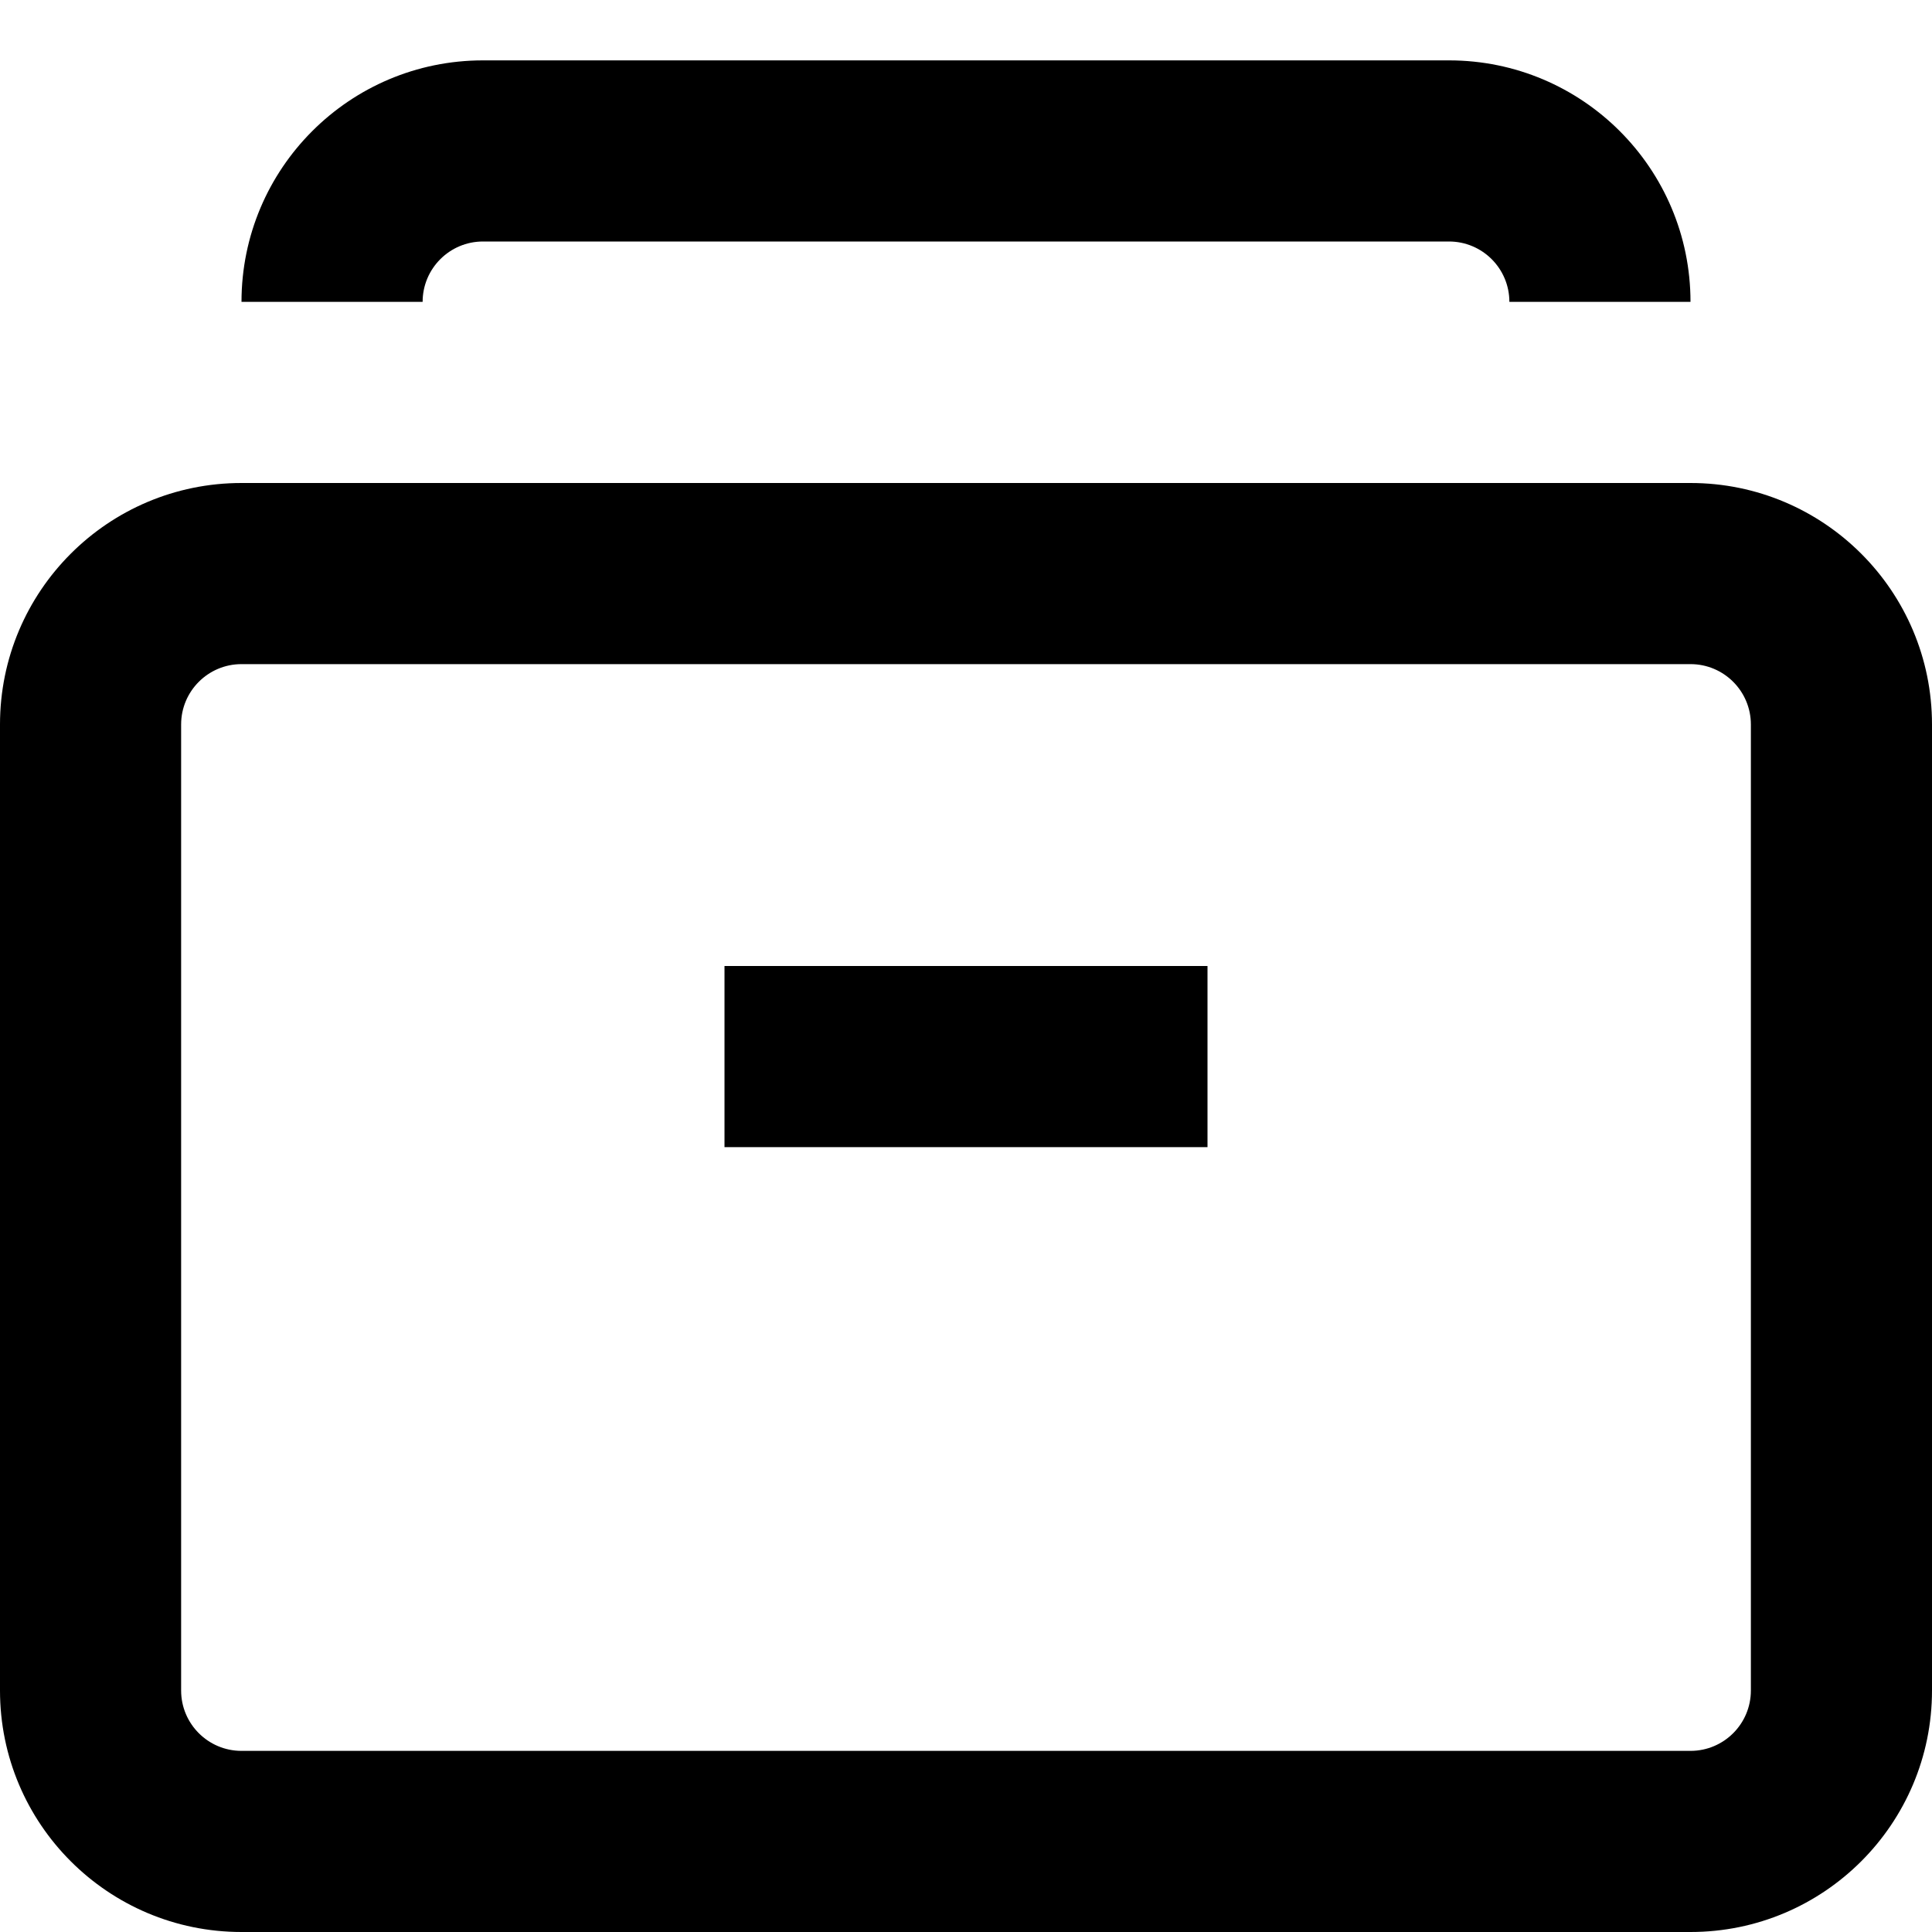
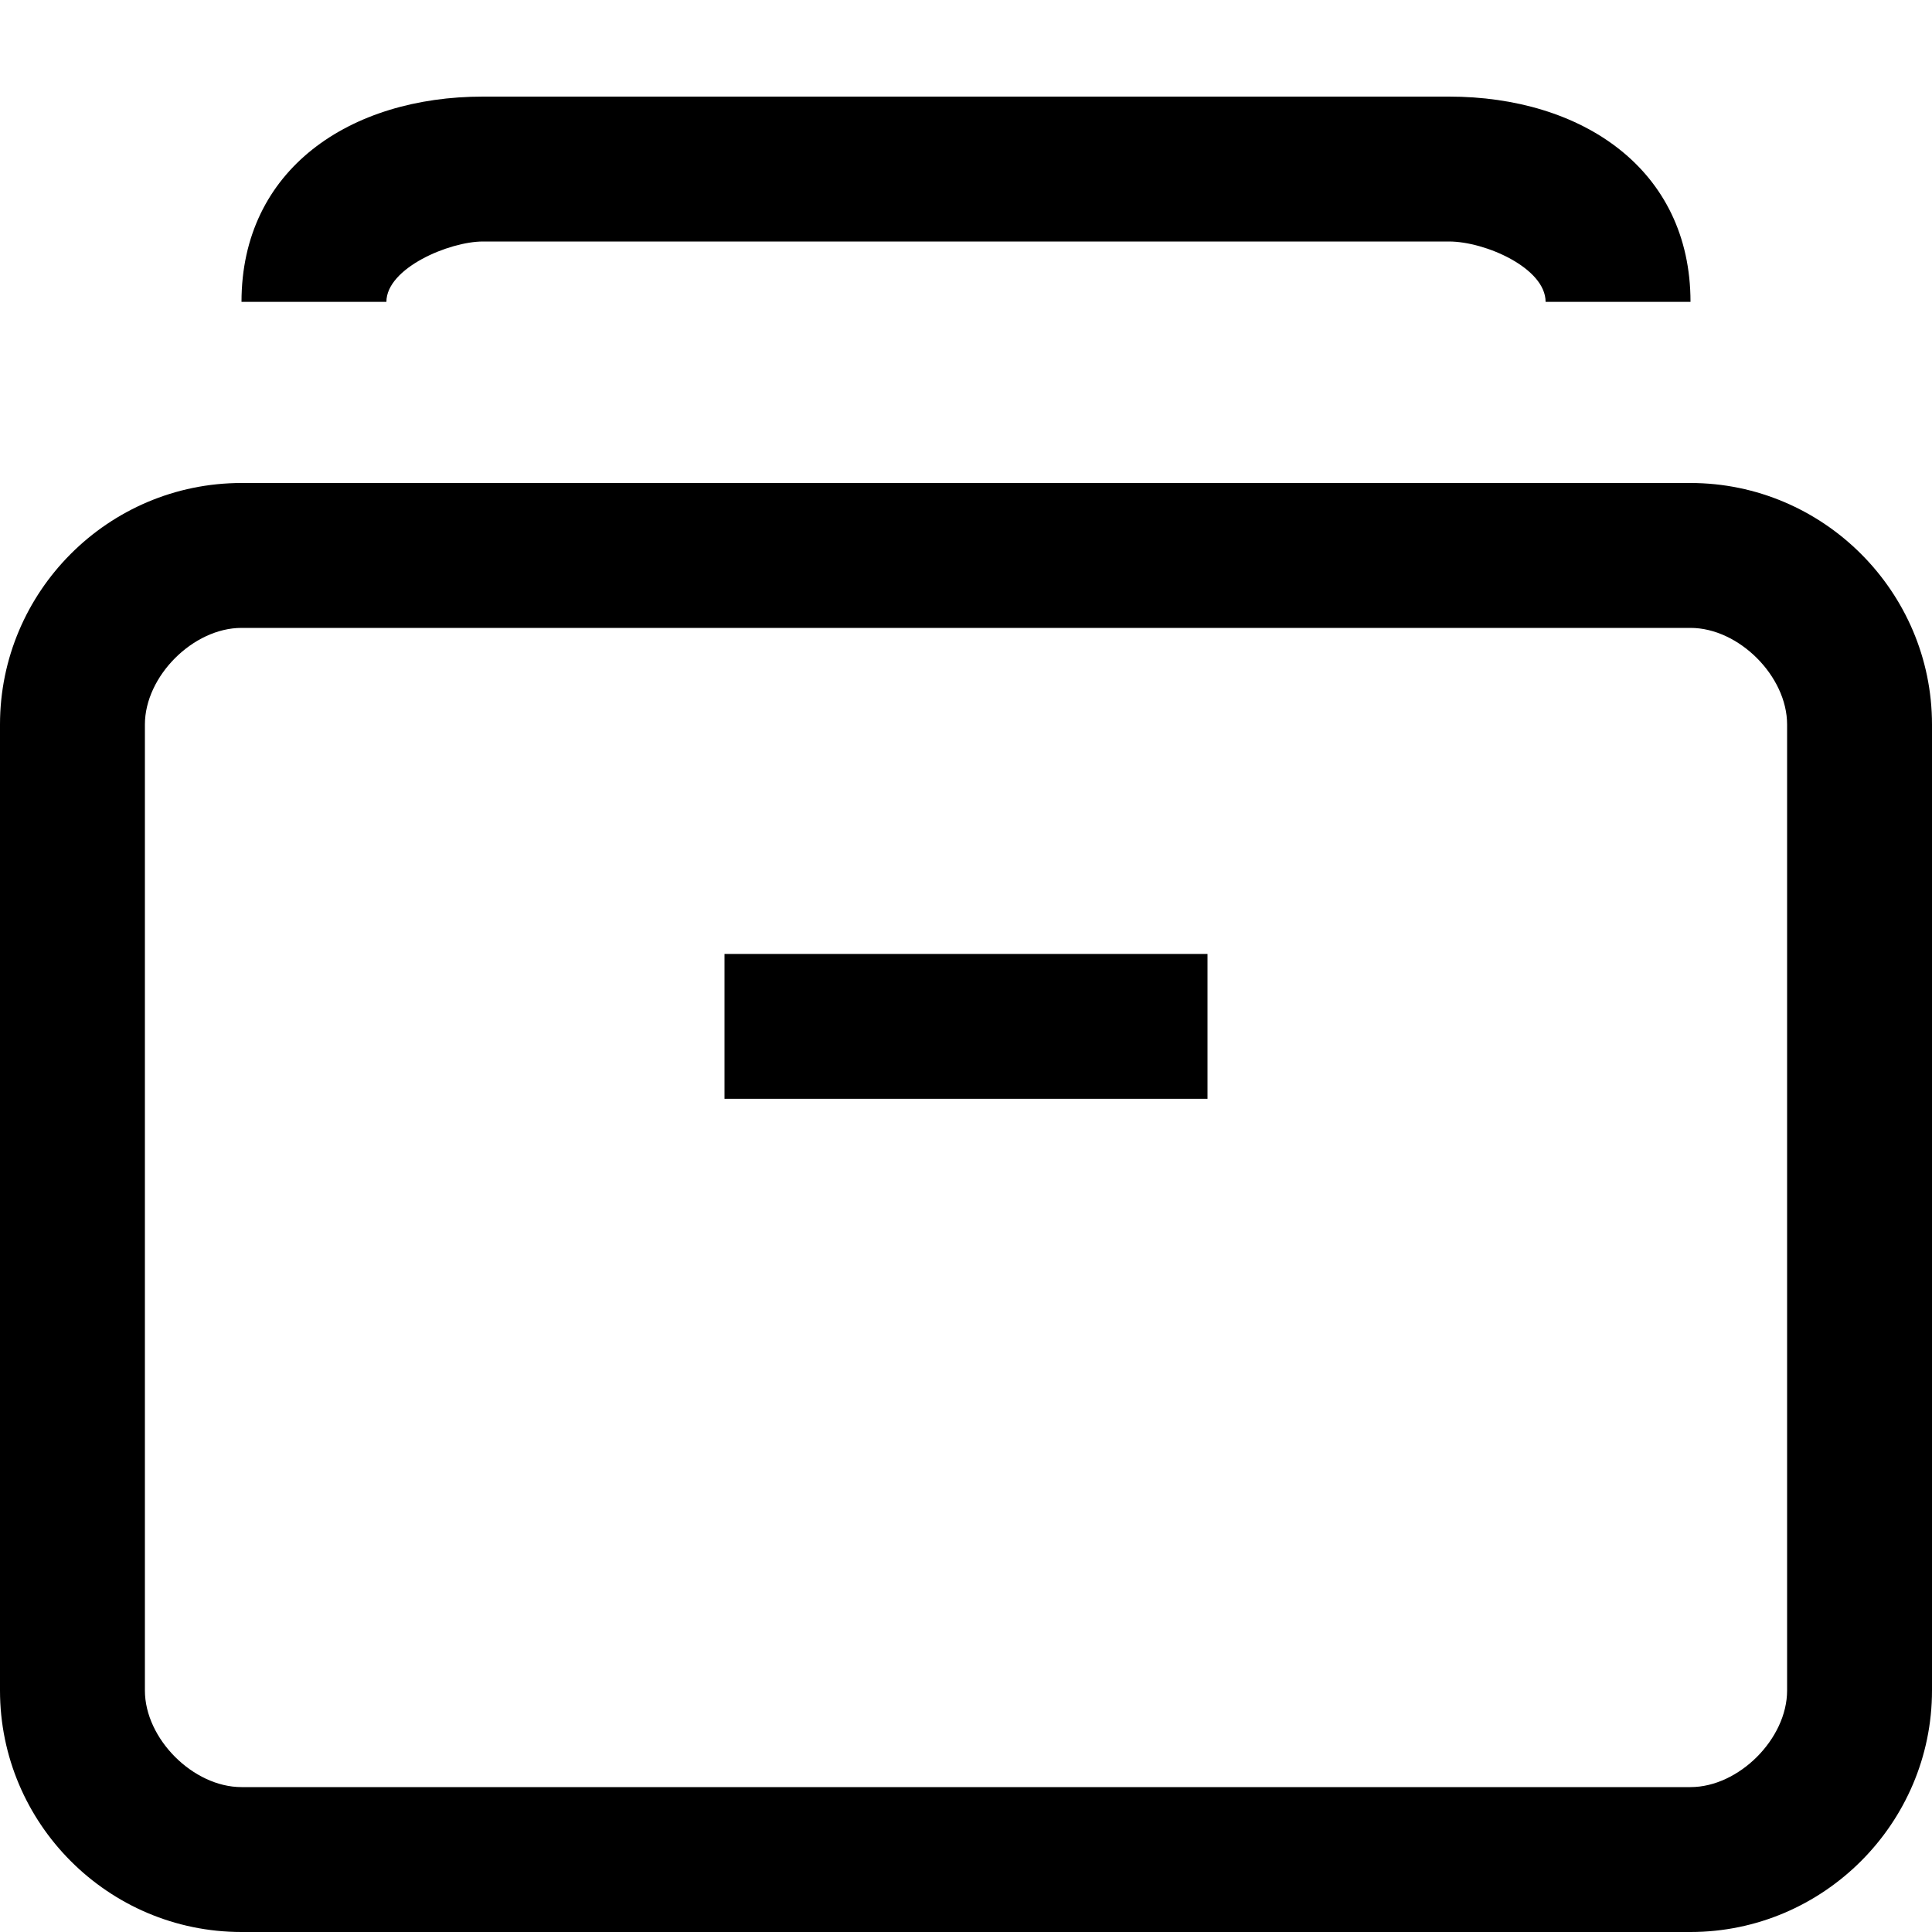
- <svg xmlns="http://www.w3.org/2000/svg" width="16" height="16" viewBox="0 0 16 16" fill="context-fill #8e8e98" fill-opacity="context-fill-opacity">
-   <g clip-path="url(#a)">
-     <path d="M4 2a.5.5 0 0 0-.5.5H2a2 2 0 0 1 2-2h8a2 2 0 0 1 2 2h-1.5A.5.5 0 0 0 12 2zm2 6h4v1.5H6z" />
-     <path fill-rule="evenodd" d="M2 4a2 2 0 0 0-2 2v8a2 2 0 0 0 2 2h12a2 2 0 0 0 2-2V6a2 2 0 0 0-2-2zm-.5 2a.5.5 0 0 1 .5-.5h12a.5.5 0 0 1 .5.5v8a.5.5 0 0 1-.5.5H2a.5.5 0 0 1-.5-.5z" clip-rule="evenodd" />
-   </g>
-   <defs>
-     <clipPath id="a">
-       <path d="M0 0h16v16H0z" />
-     </clipPath>
-   </defs>
+ <svg xmlns="http://www.w3.org/2000/svg" width="16" height="16" fill="context-fill #8e8e98" fill-opacity="context-fill-opacity" viewBox="0 0 16 16">
+   <path d="M4 2c-.28 0-.8.22-.8.5H2C2 1.4 2.9.8 4 .8h8c1.1 0 2 .6 2 1.7h-1.2c0-.28-.5-.5-.8-.5Zm2 5.9h4v1.2H6Z" />
+   <path d="M2 4C.895 4 0 4.9 0 6v8c0 1.1.895 2 2 2h12c1.1 0 2-.9 2-2V6c0-1.1-.9-2-2-2Zm-.8 2c0-.4.4-.8.8-.8h12c.4 0 .8.4.8.8v8c0 .4-.4.8-.8.8H2c-.4 0-.8-.4-.8-.8Z" />
</svg>
